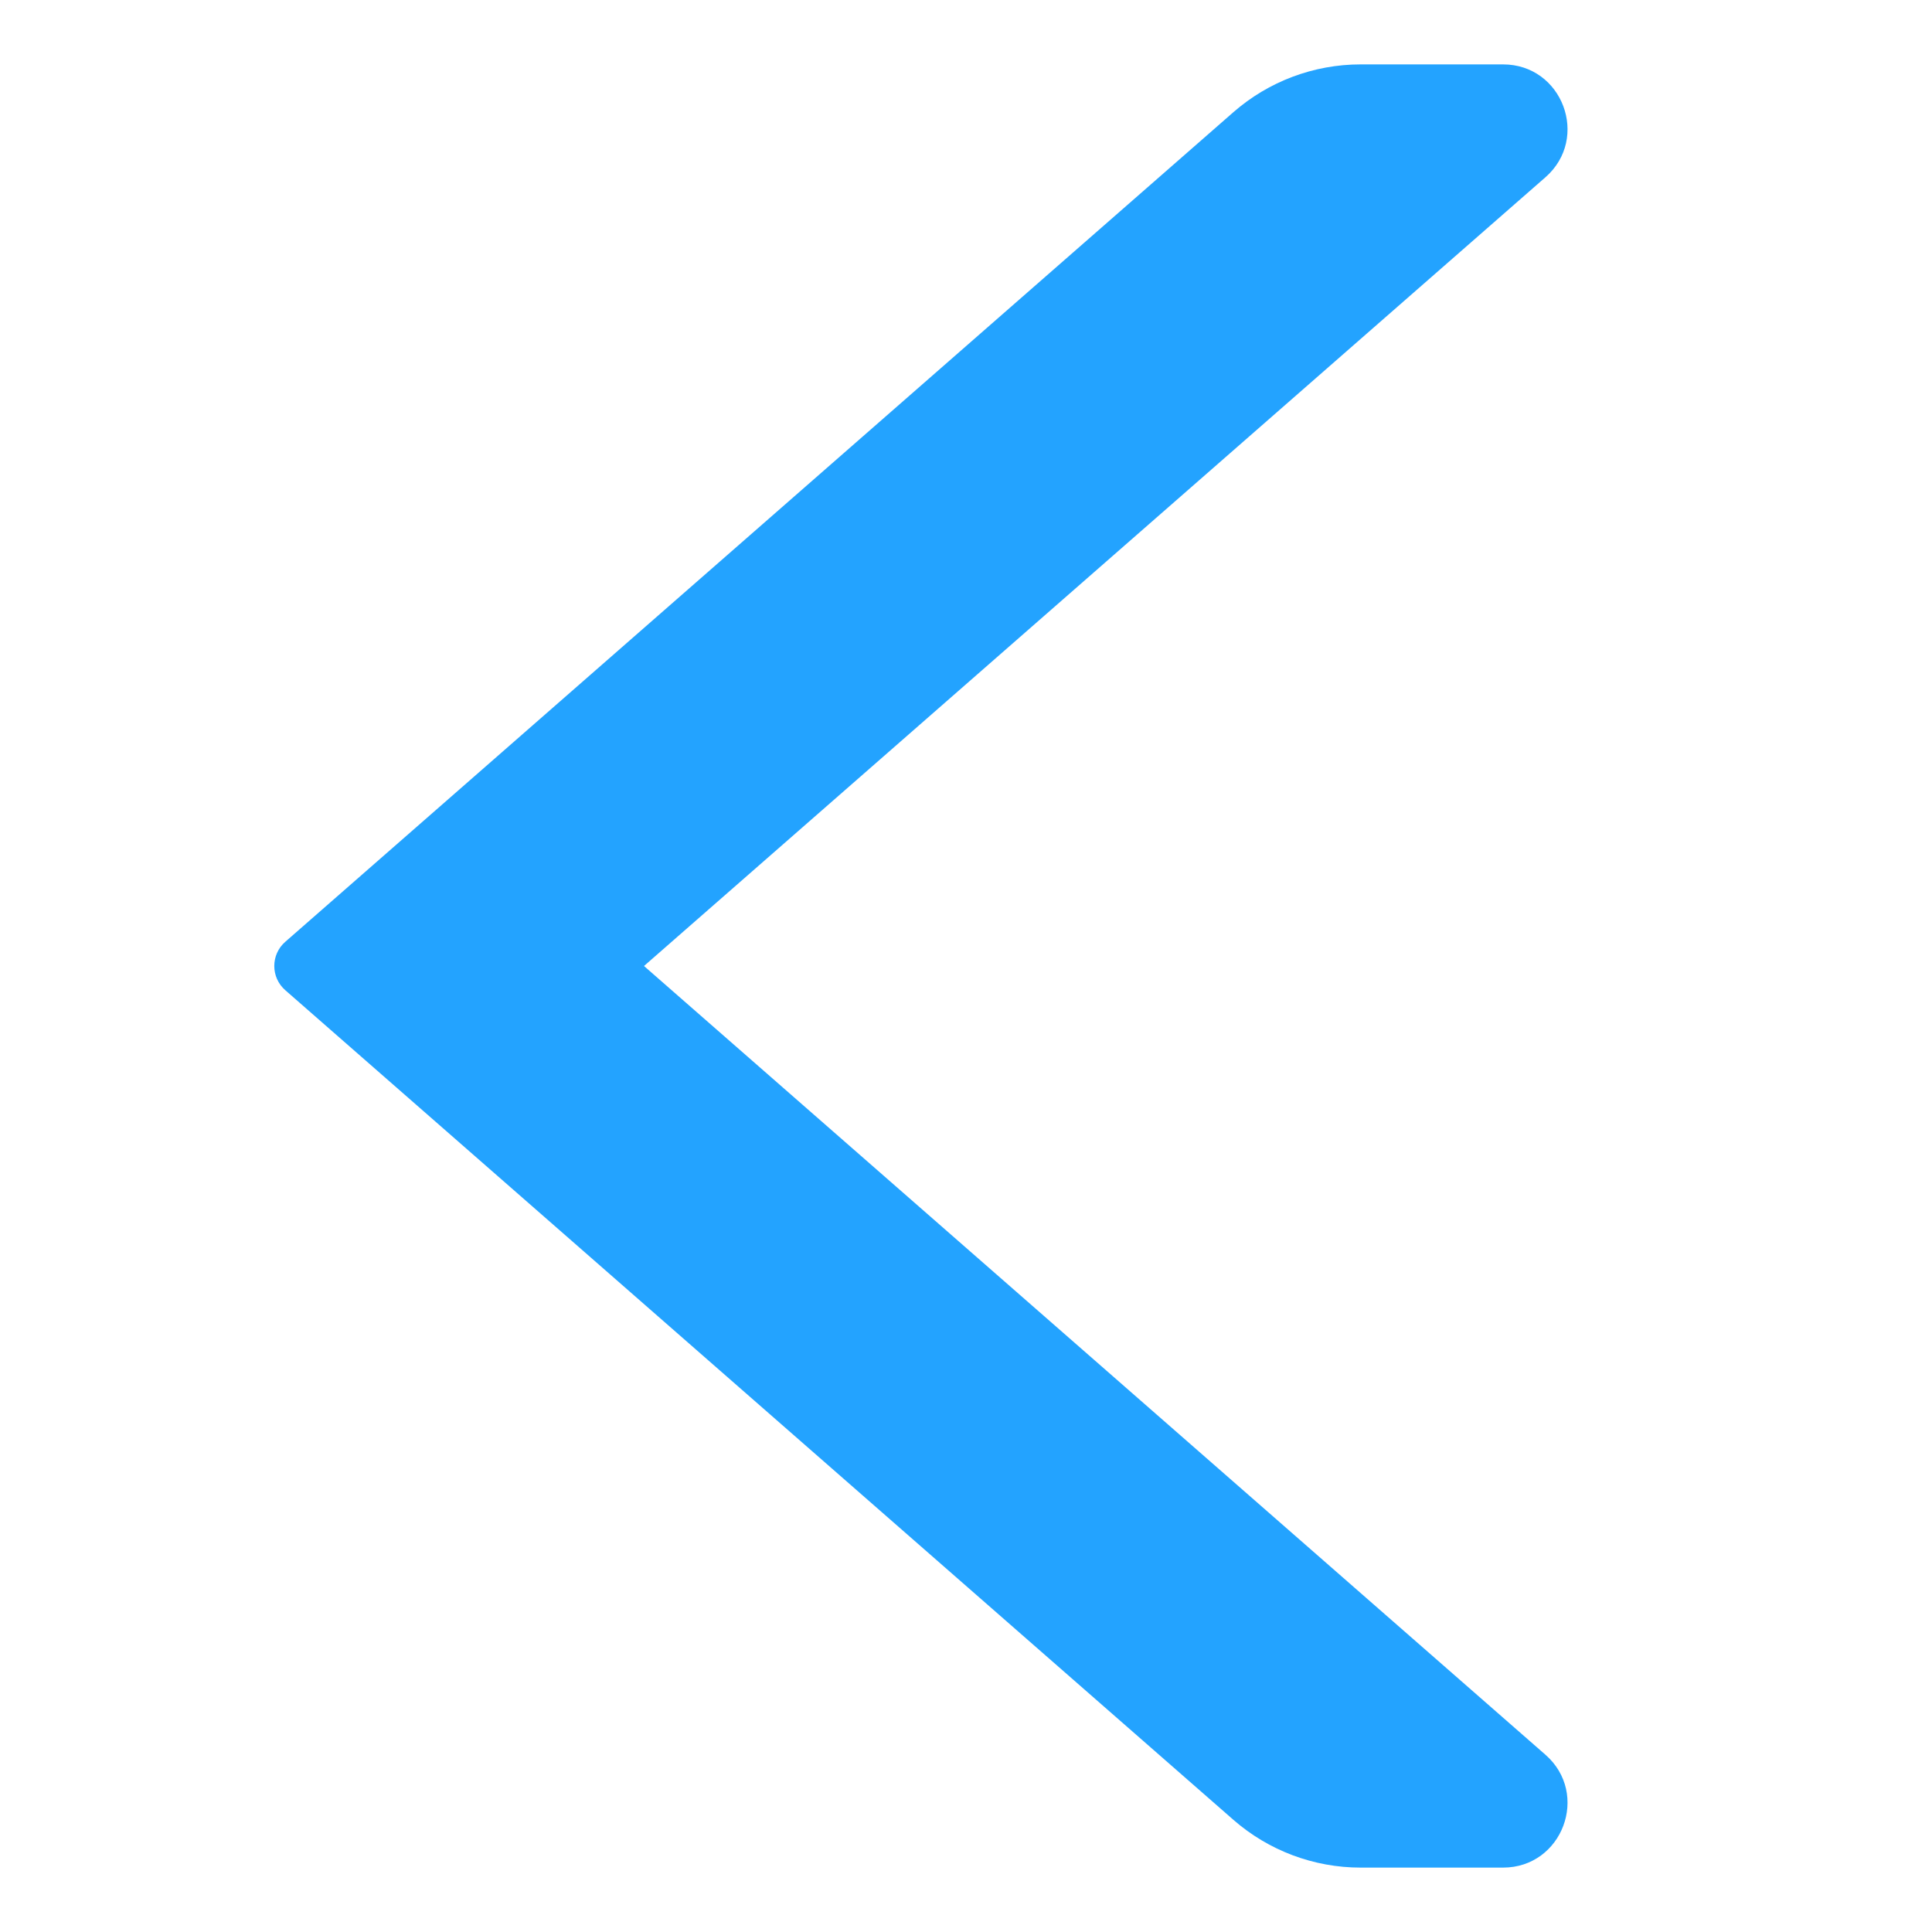
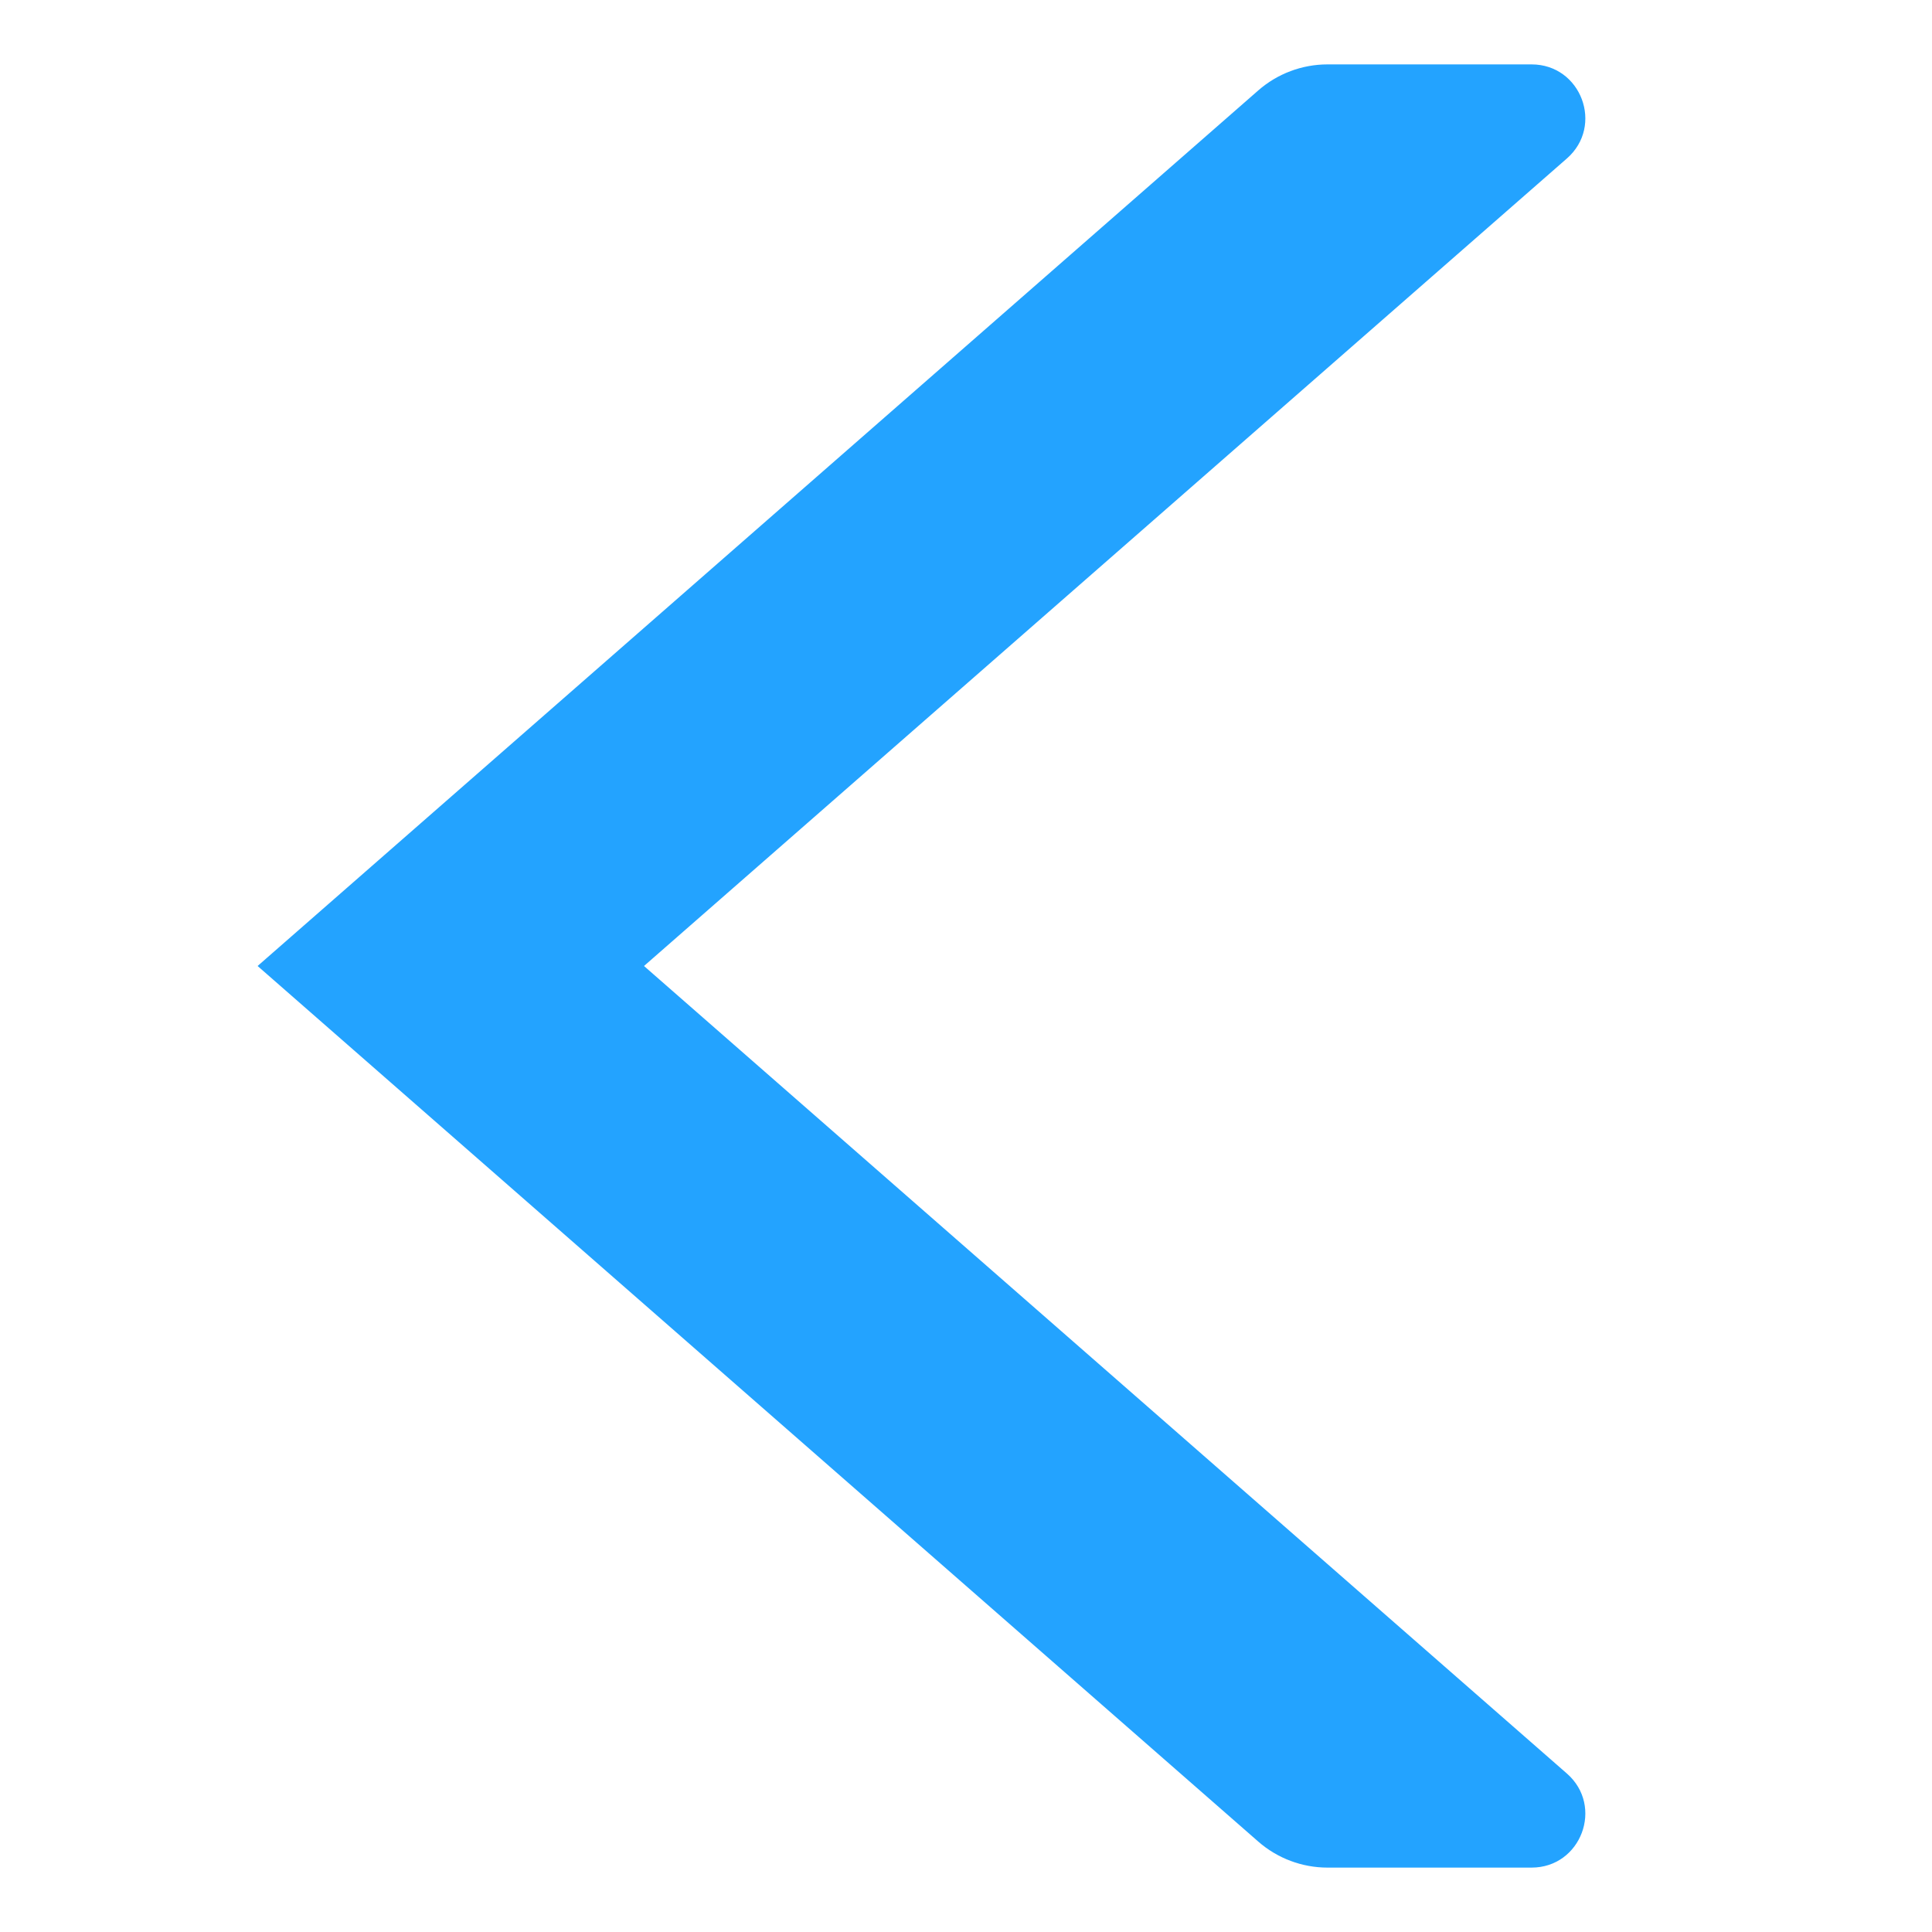
- <svg xmlns="http://www.w3.org/2000/svg" width="30" height="30" viewBox="0 0 30 30" fill="none">
-   <path d="M19.152 1.742L4.43 14.624C4.202 14.823 4.202 15.177 4.43 15.376L19.152 28.258C19.699 28.736 20.401 29 21.127 29H23.339C24.262 29 24.692 27.855 23.997 27.247L10 15L23.997 2.753C24.692 2.145 24.262 1 23.339 1H21.127C20.401 1 19.699 1.264 19.152 1.742Z" fill="#23A3FF" />
+ <svg xmlns="http://www.w3.org/2000/svg" width="900" height="900" viewBox="0 0 900 900" fill="none">
+   <path d="M586.144 42.124L120 450L586.144 857.876C595.077 865.692 606.542 870 618.411 870H713.464C736.548 870 747.299 841.387 729.926 826.186L300 450L729.926 73.814C747.299 58.613 736.548 30 713.464 30H618.411C606.542 30 595.077 34.308 586.144 42.124Z" fill="#23A3FF" />
</svg>
